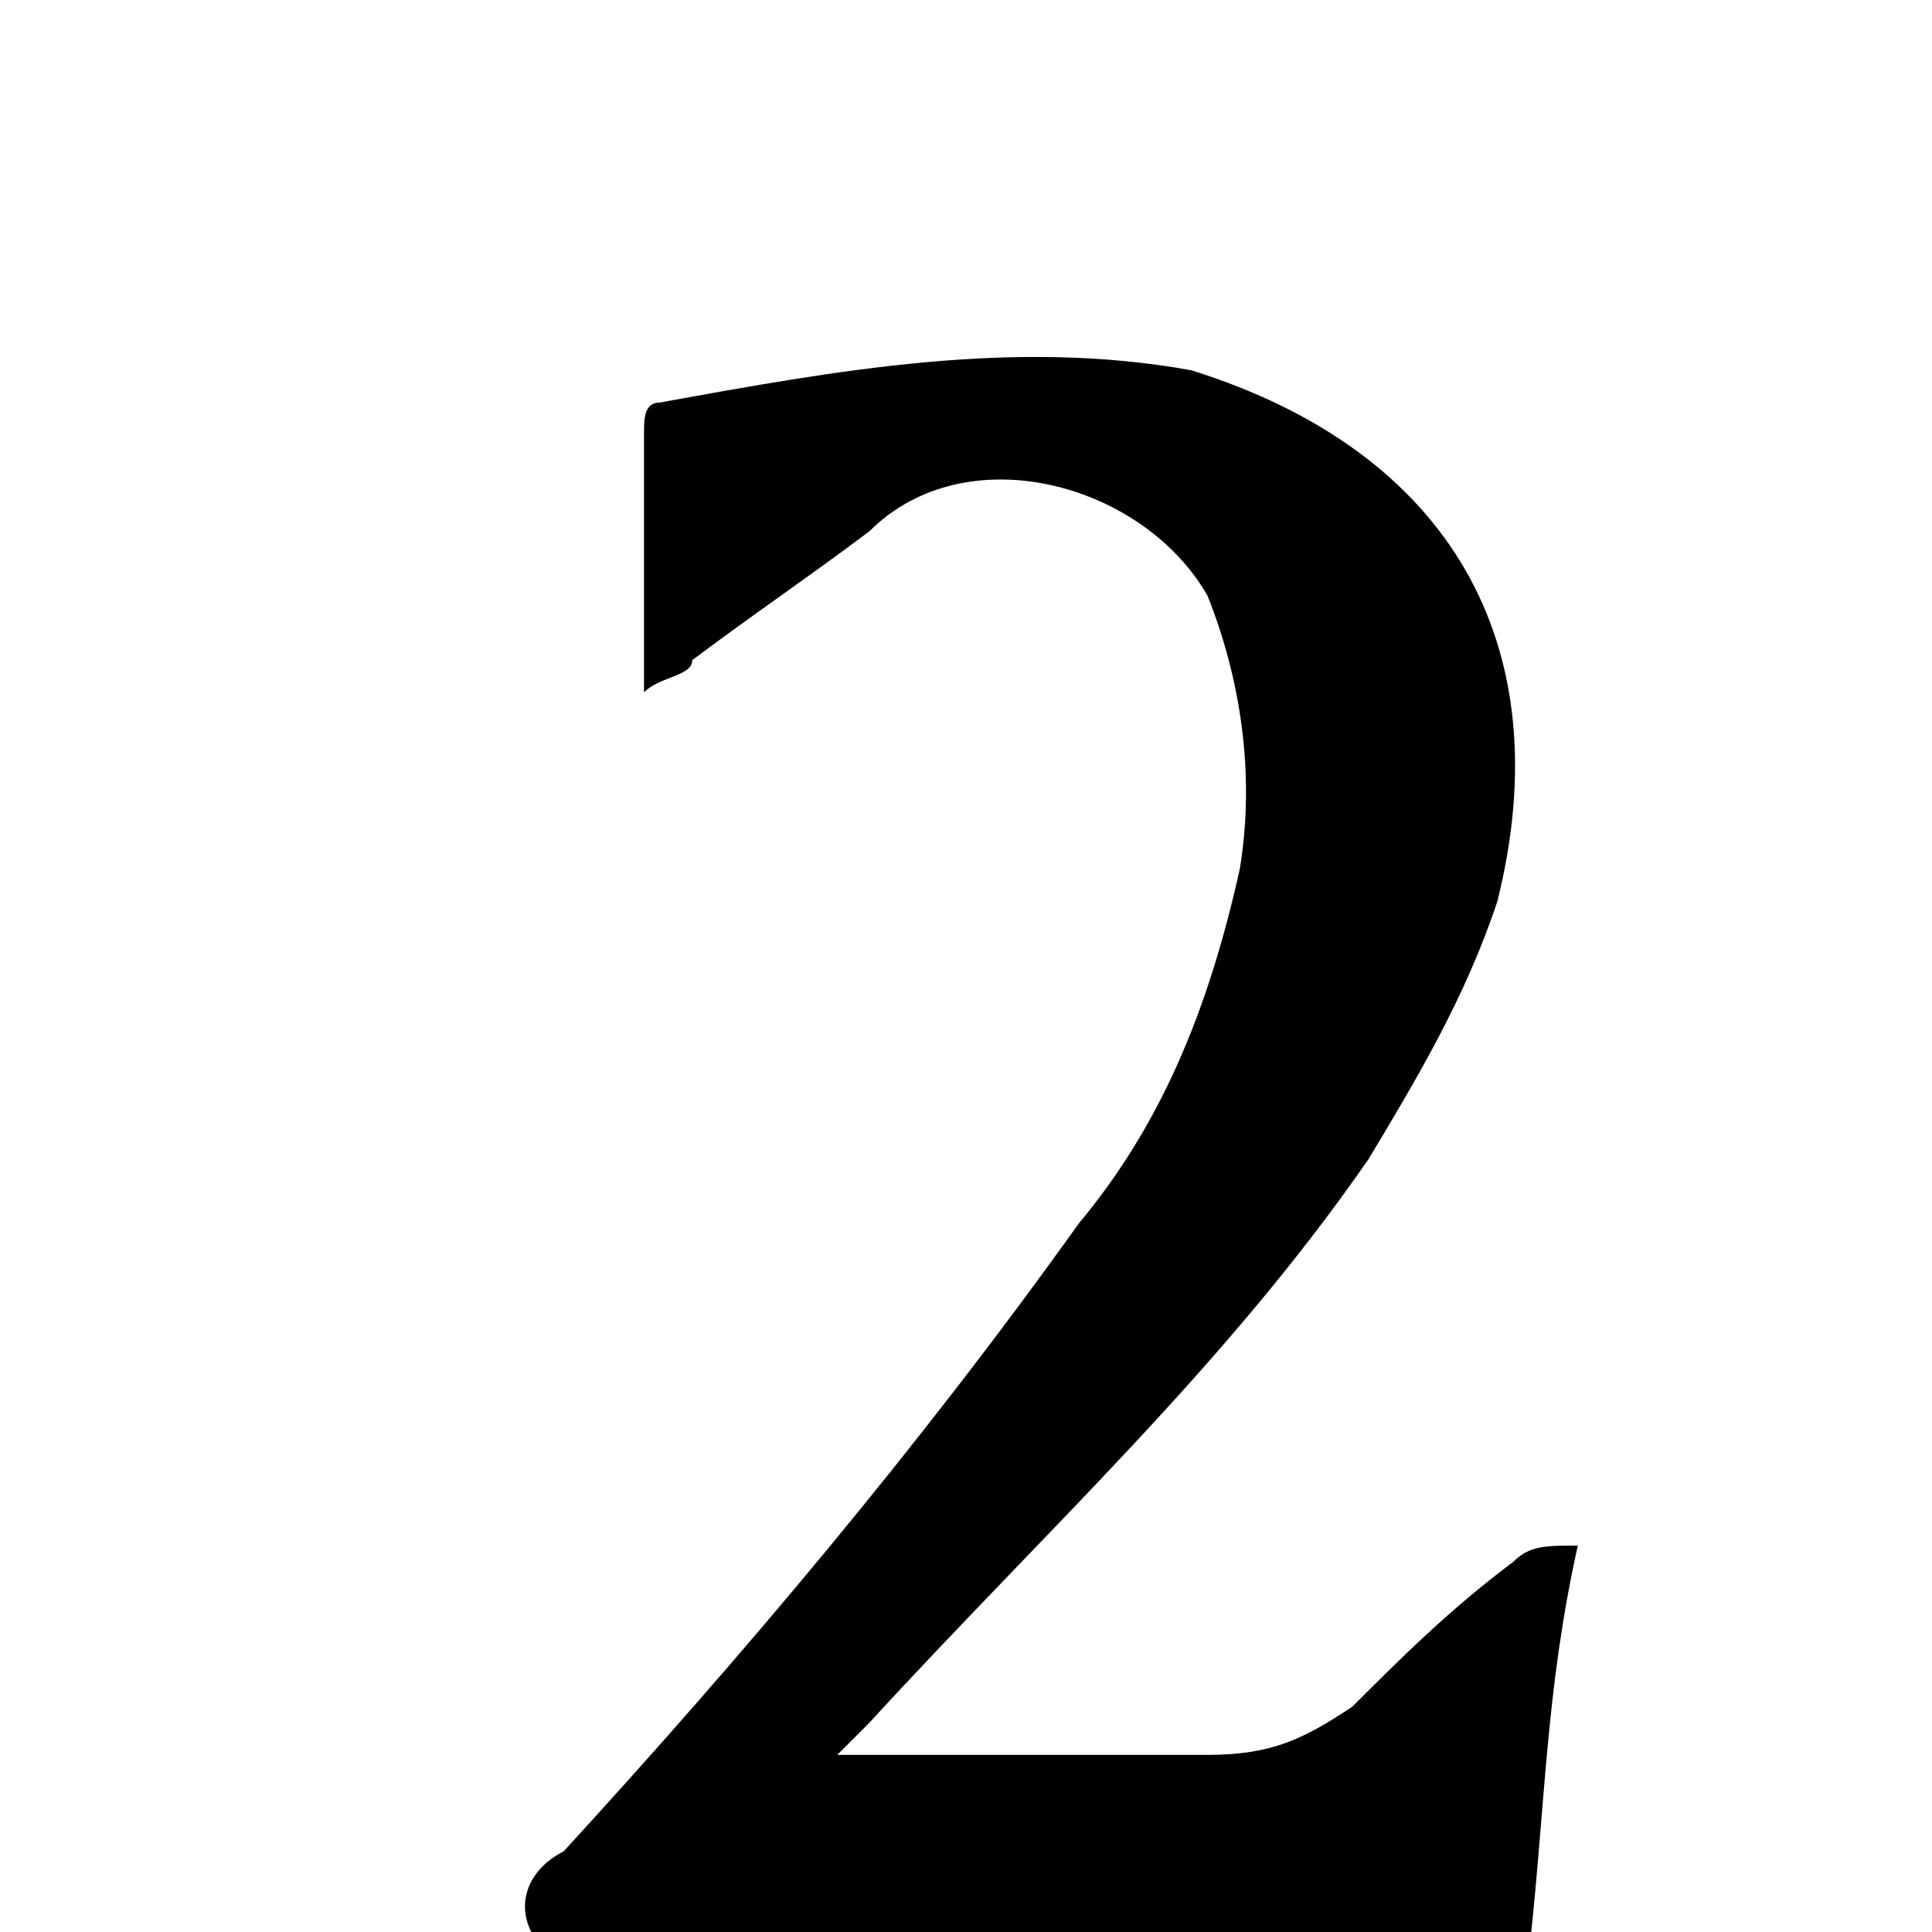
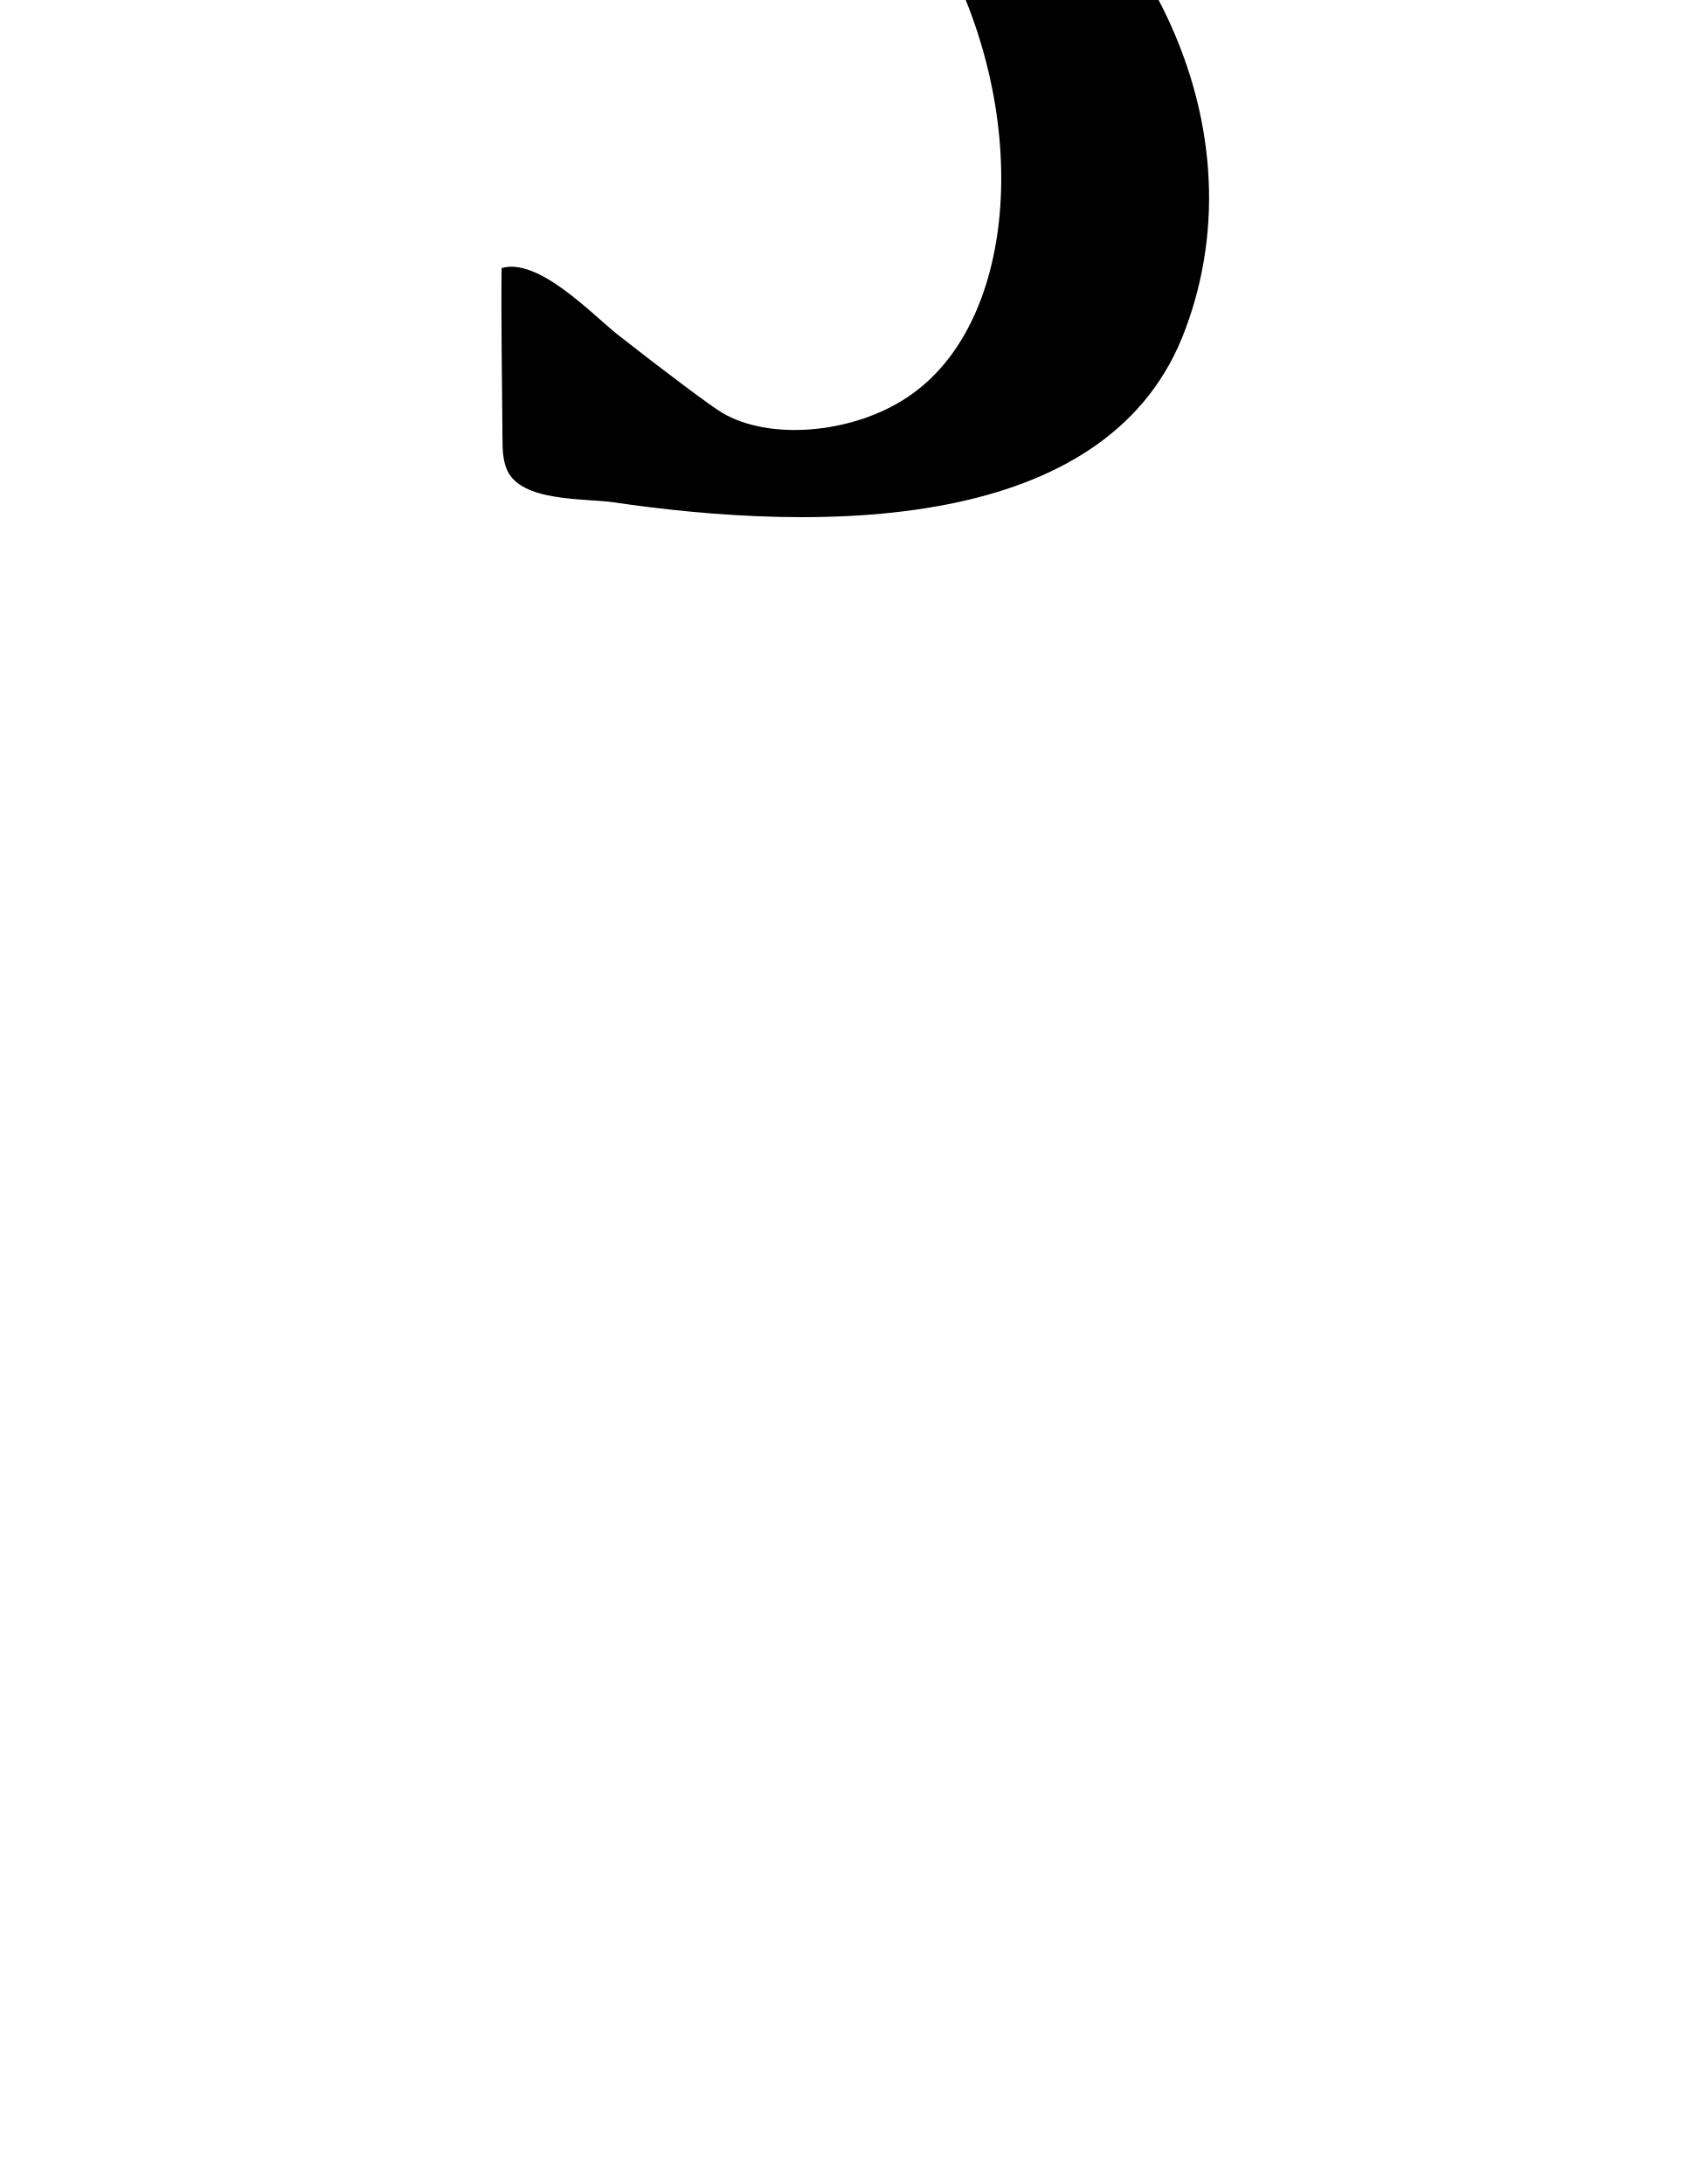
- <svg xmlns="http://www.w3.org/2000/svg" version="1.1" id="Layer_1" x="0px" y="0px" viewBox="0 0 12 12" enable-background="new 0 0 12 12" xml:space="preserve">
-   <g id="XwSC4d_1_">
-     <g id="tzKT8m_1_">
-       <g>
-         <path d="M3.3,12c-0.1-0.2,0-0.4,0.2-0.5C4.6,10.3,5.7,9,6.7,7.6c0.5-0.6,0.8-1.3,1-2.2c0.1-0.6,0-1.2-0.2-1.7     C7.1,3,6,2.7,5.4,3.3C5,3.6,4.7,3.8,4.3,4.1C4.3,4.2,4.1,4.2,4,4.3c0-0.6,0-1.1,0-1.6C4,2.6,4,2.5,4.1,2.5     c1.1-0.2,2.2-0.4,3.3-0.2C9,2.8,9.7,4,9.3,5.6C9.1,6.2,8.8,6.7,8.5,7.2c-0.9,1.3-2,2.3-3.1,3.5c-0.1,0.1-0.1,0.1-0.2,0.2     c0.1,0,0.1,0,0.2,0c0.7,0,1.4,0,2.1,0c0.4,0,0.6-0.1,0.9-0.3C8.7,10.3,9,10,9.4,9.7c0.1-0.1,0.2-0.1,0.4-0.1     c-0.2,0.9-0.2,1.6-0.3,2.5C7.3,12,5.3,12,3.3,12z" />
-       </g>
-     </g>
+ <svg xmlns="http://www.w3.org/2000/svg" version="1.1" id="Layer_1" x="0px" y="0px" viewBox="0 0 612 792" enable-background="new 0 0 612 792" xml:space="preserve">
+   <g transform="translate(0,256) scale(0.1,-0.1)">
+     <path d="M3478.5,740c368.2,80.8,686.6,262.8,819.9,626.9c138.7,370.5,107.6,784.1-83.7,1166.6   c-210.4,420.8-731.5,1028-1580.2,1838.4l-294,279.7h647.9c590.5,0,655-4.8,736.3-45.4c47.8-26.3,222.3-160.2,387.3-298.8   c279.7-236.7,387.3-306,423.1-267.7c45.9,46.4-32.9,369.4-39.9,428.8c-27.3,229.8-58.3,457.9-101.1,685.3   c-481.3,0-962.6,0-1443.9,0c-474,0-970.6,44.2-1441.1-2.9c-91.1-9.1,303.5-453.5,315.1-465.6   c872.6-918,1403.3-1570.6,1611.3-1979.4c308.4-607.2,243.8-1326.8-143.4-1585c-198.4-133.9-502-160.2-674.2-57.4   c-40.6,23.9-212.8,153-380.1,284.5c-91.3,72.6-285.3,279-419.1,239.9c-2.1-204.7,2-409.9,3.2-614.7c0.2-38.7,0.7-78.5,15.3-114.4   c49.2-120.5,281.9-104.9,387.7-120.4C2573.5,687.3,3058.4,647.8,3478.5,740z" />
  </g>
</svg>
